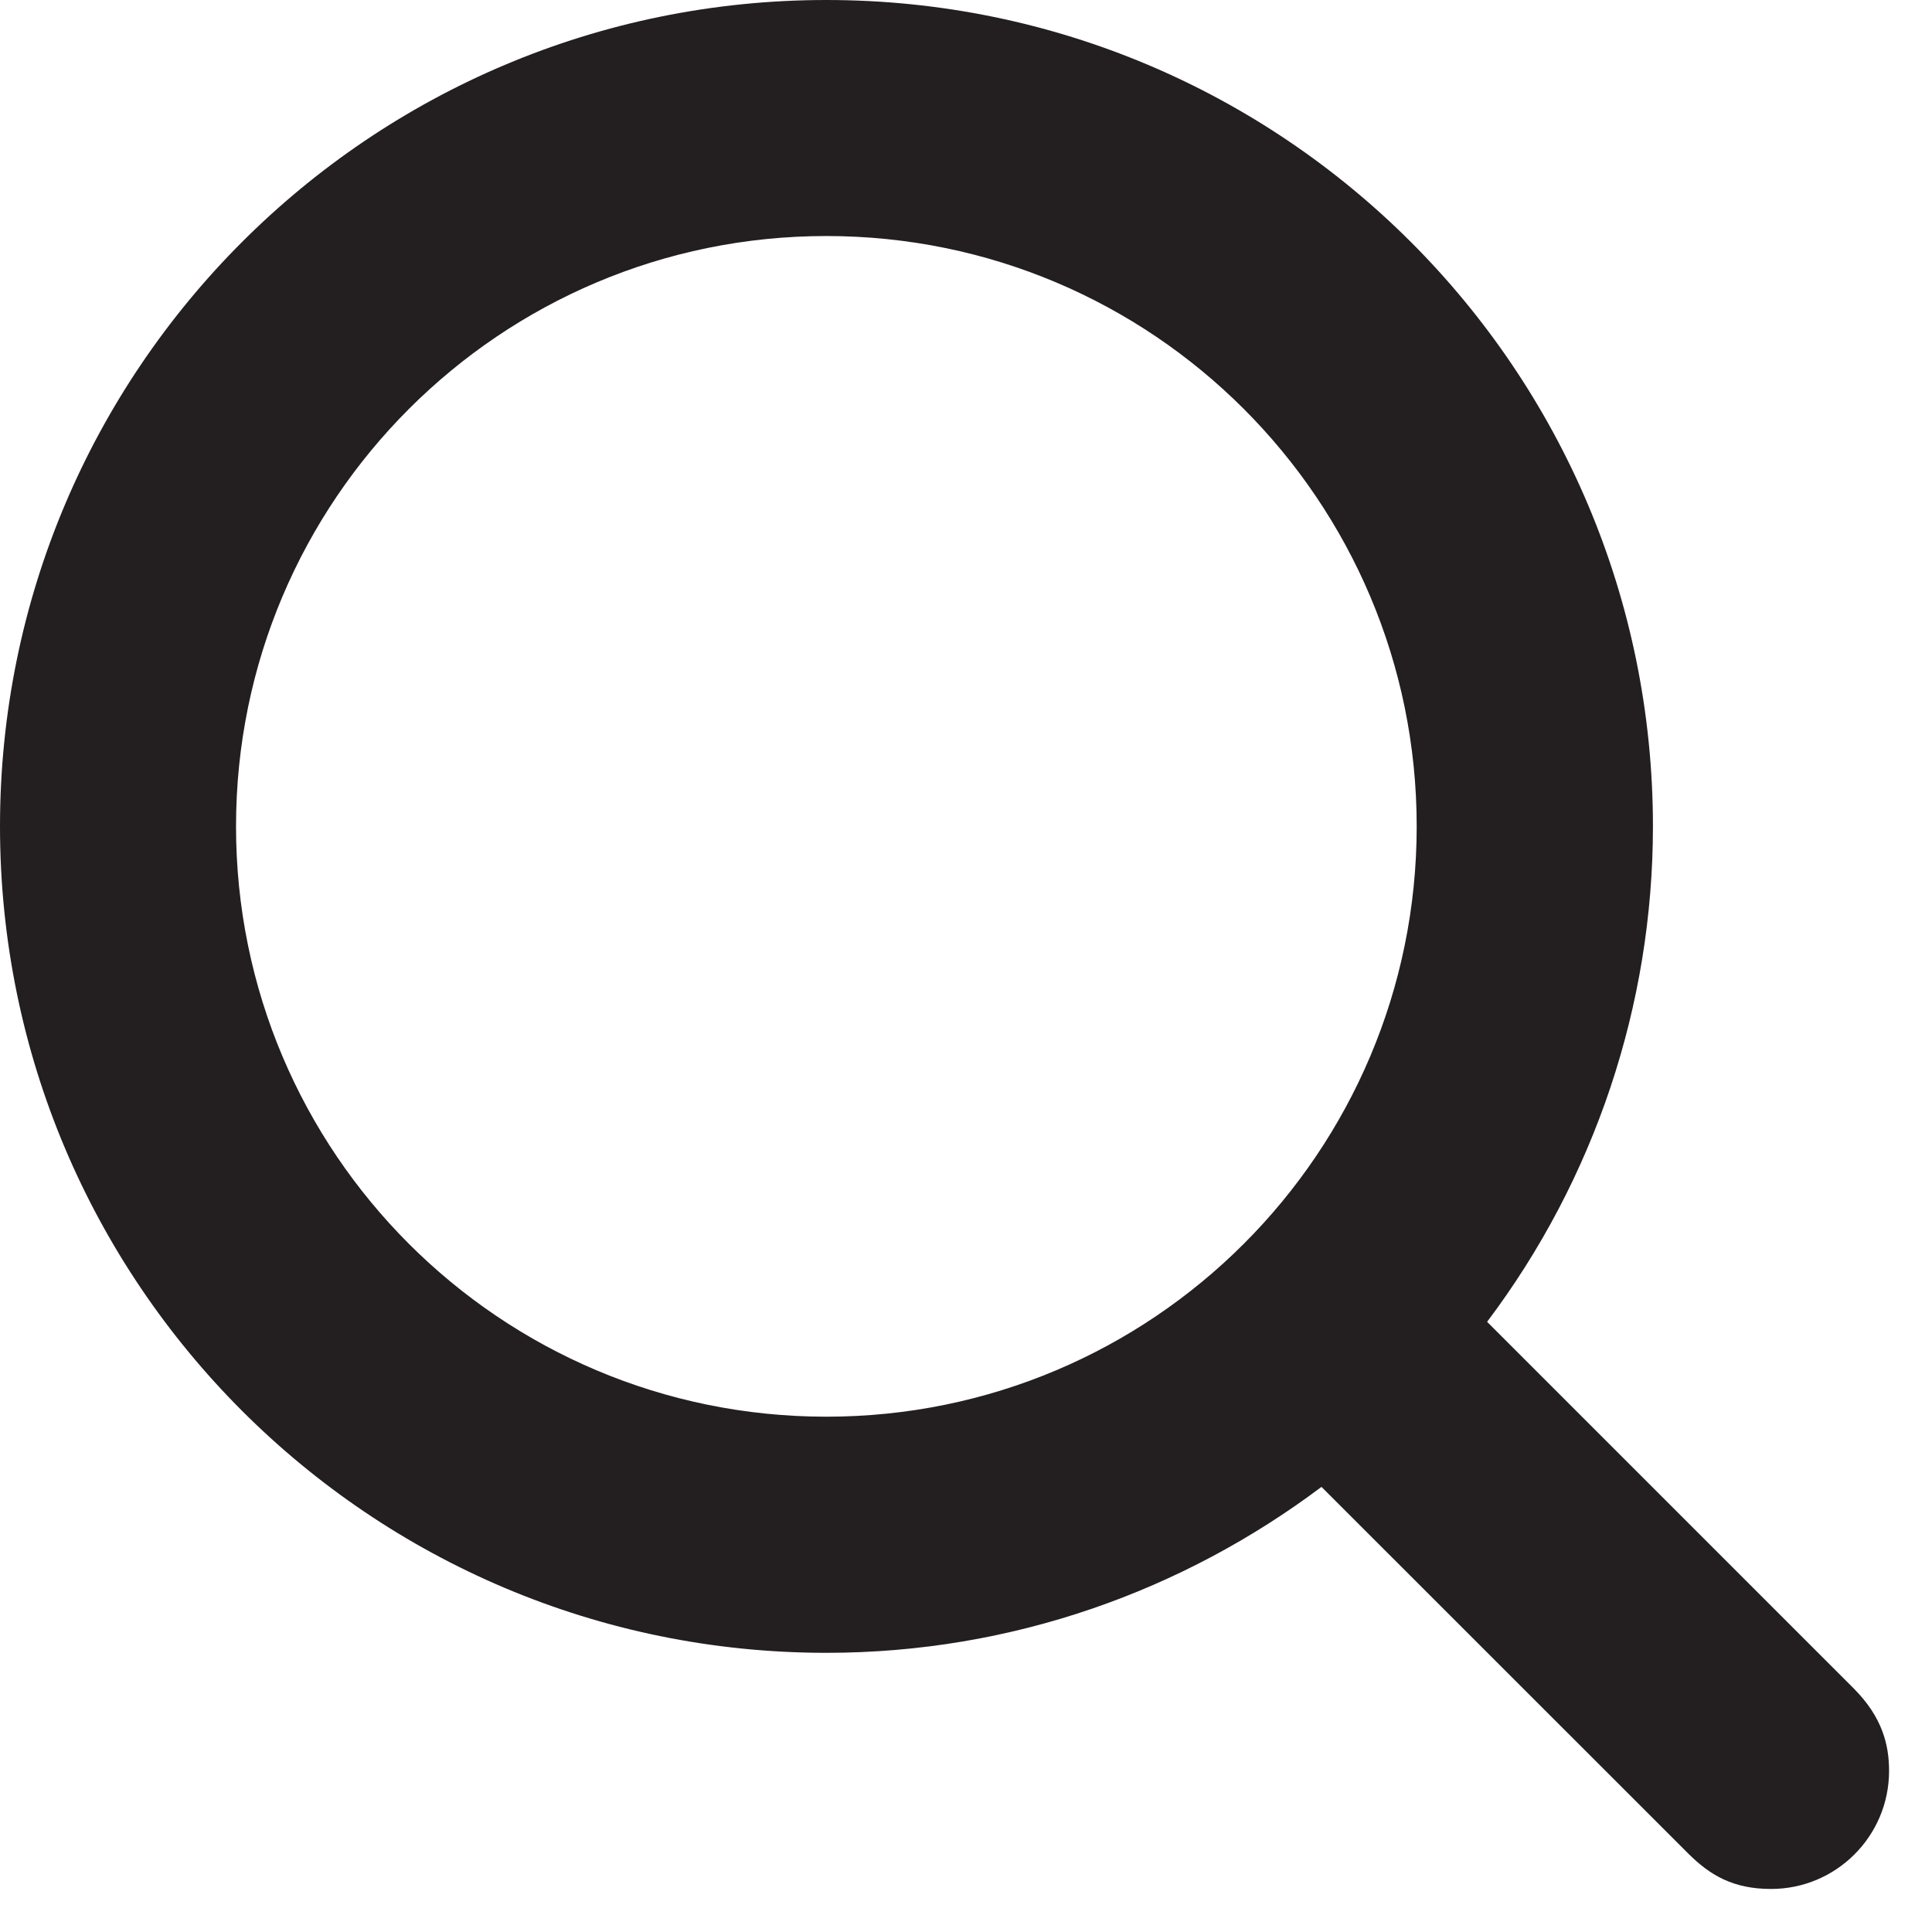
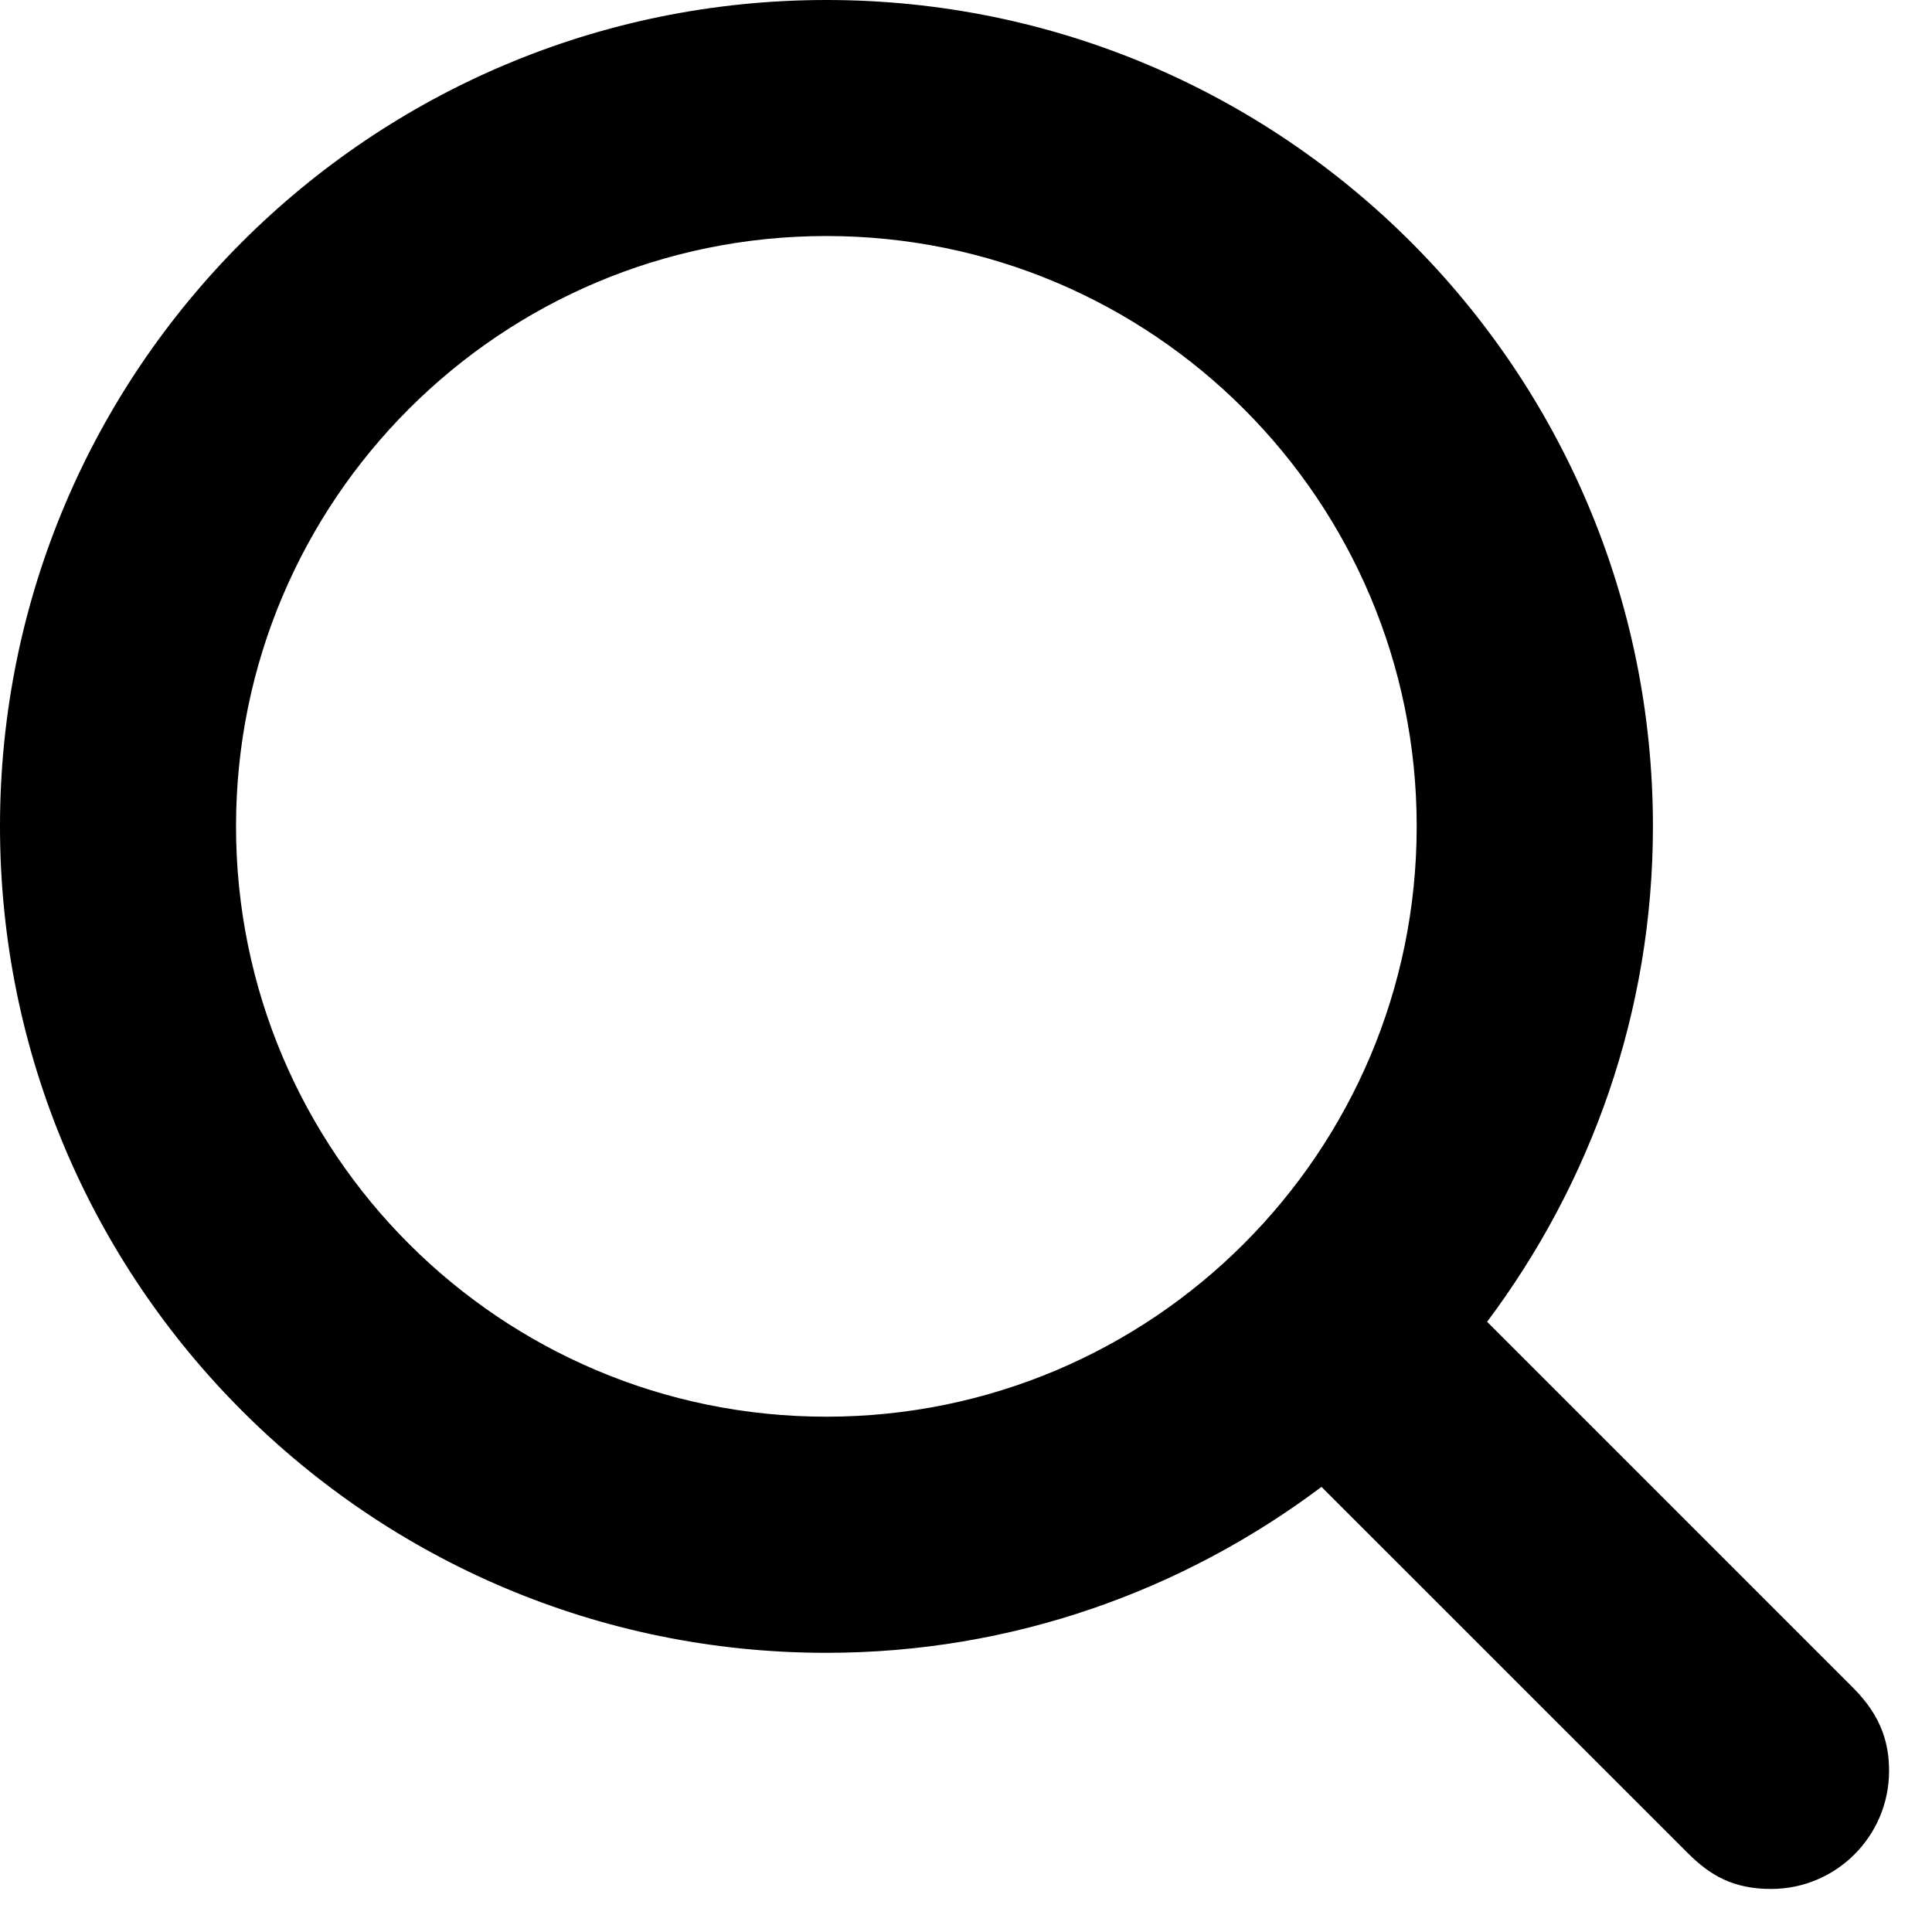
- <svg xmlns="http://www.w3.org/2000/svg" width="18" height="18" viewBox="-0.8 -0.8 18 18">
-   <path fill="#231F20" d="M16.47 14.93l-3.415-3.415A7.67 7.67 0 0 0 14.6 6.899C14.6 2.646 11.153-.8 6.9-.8S-.8 2.646-.8 6.899s3.446 7.7 7.699 7.7c1.734 0 3.326-.58 4.613-1.546l3.417 3.416c.203.202.418.33.771.33a1.1 1.1 0 0 0 1.1-1.1c0-.24-.061-.499-.33-.769zM1.399 6.899a5.5 5.5 0 1 1 11 0c0 3.038-2.462 5.5-5.5 5.5s-5.5-2.461-5.5-5.5z" />
+ <svg xmlns="http://www.w3.org/2000/svg" viewBox="-0.8 -0.8 18 18">
+   <path d="M16.47,14.93l-3.415-3.415C14.02,10.226,14.6,8.634,14.6,6.899c0-4.253-3.447-7.699-7.7-7.699 S-0.8,2.646-0.8,6.899s3.446,7.7,7.699,7.7c1.734,0,3.326-0.58,4.613-1.546l3.417,3.416c0.203,0.202,0.418,0.33,0.771,0.33 c0.607,0,1.1-0.492,1.1-1.1C16.8,15.459,16.739,15.2,16.47,14.93z M1.399,6.899c0-3.038,2.462-5.5,5.5-5.5s5.5,2.462,5.5,5.5 s-2.462,5.5-5.5,5.5S1.399,9.938,1.399,6.899z" />
</svg>
